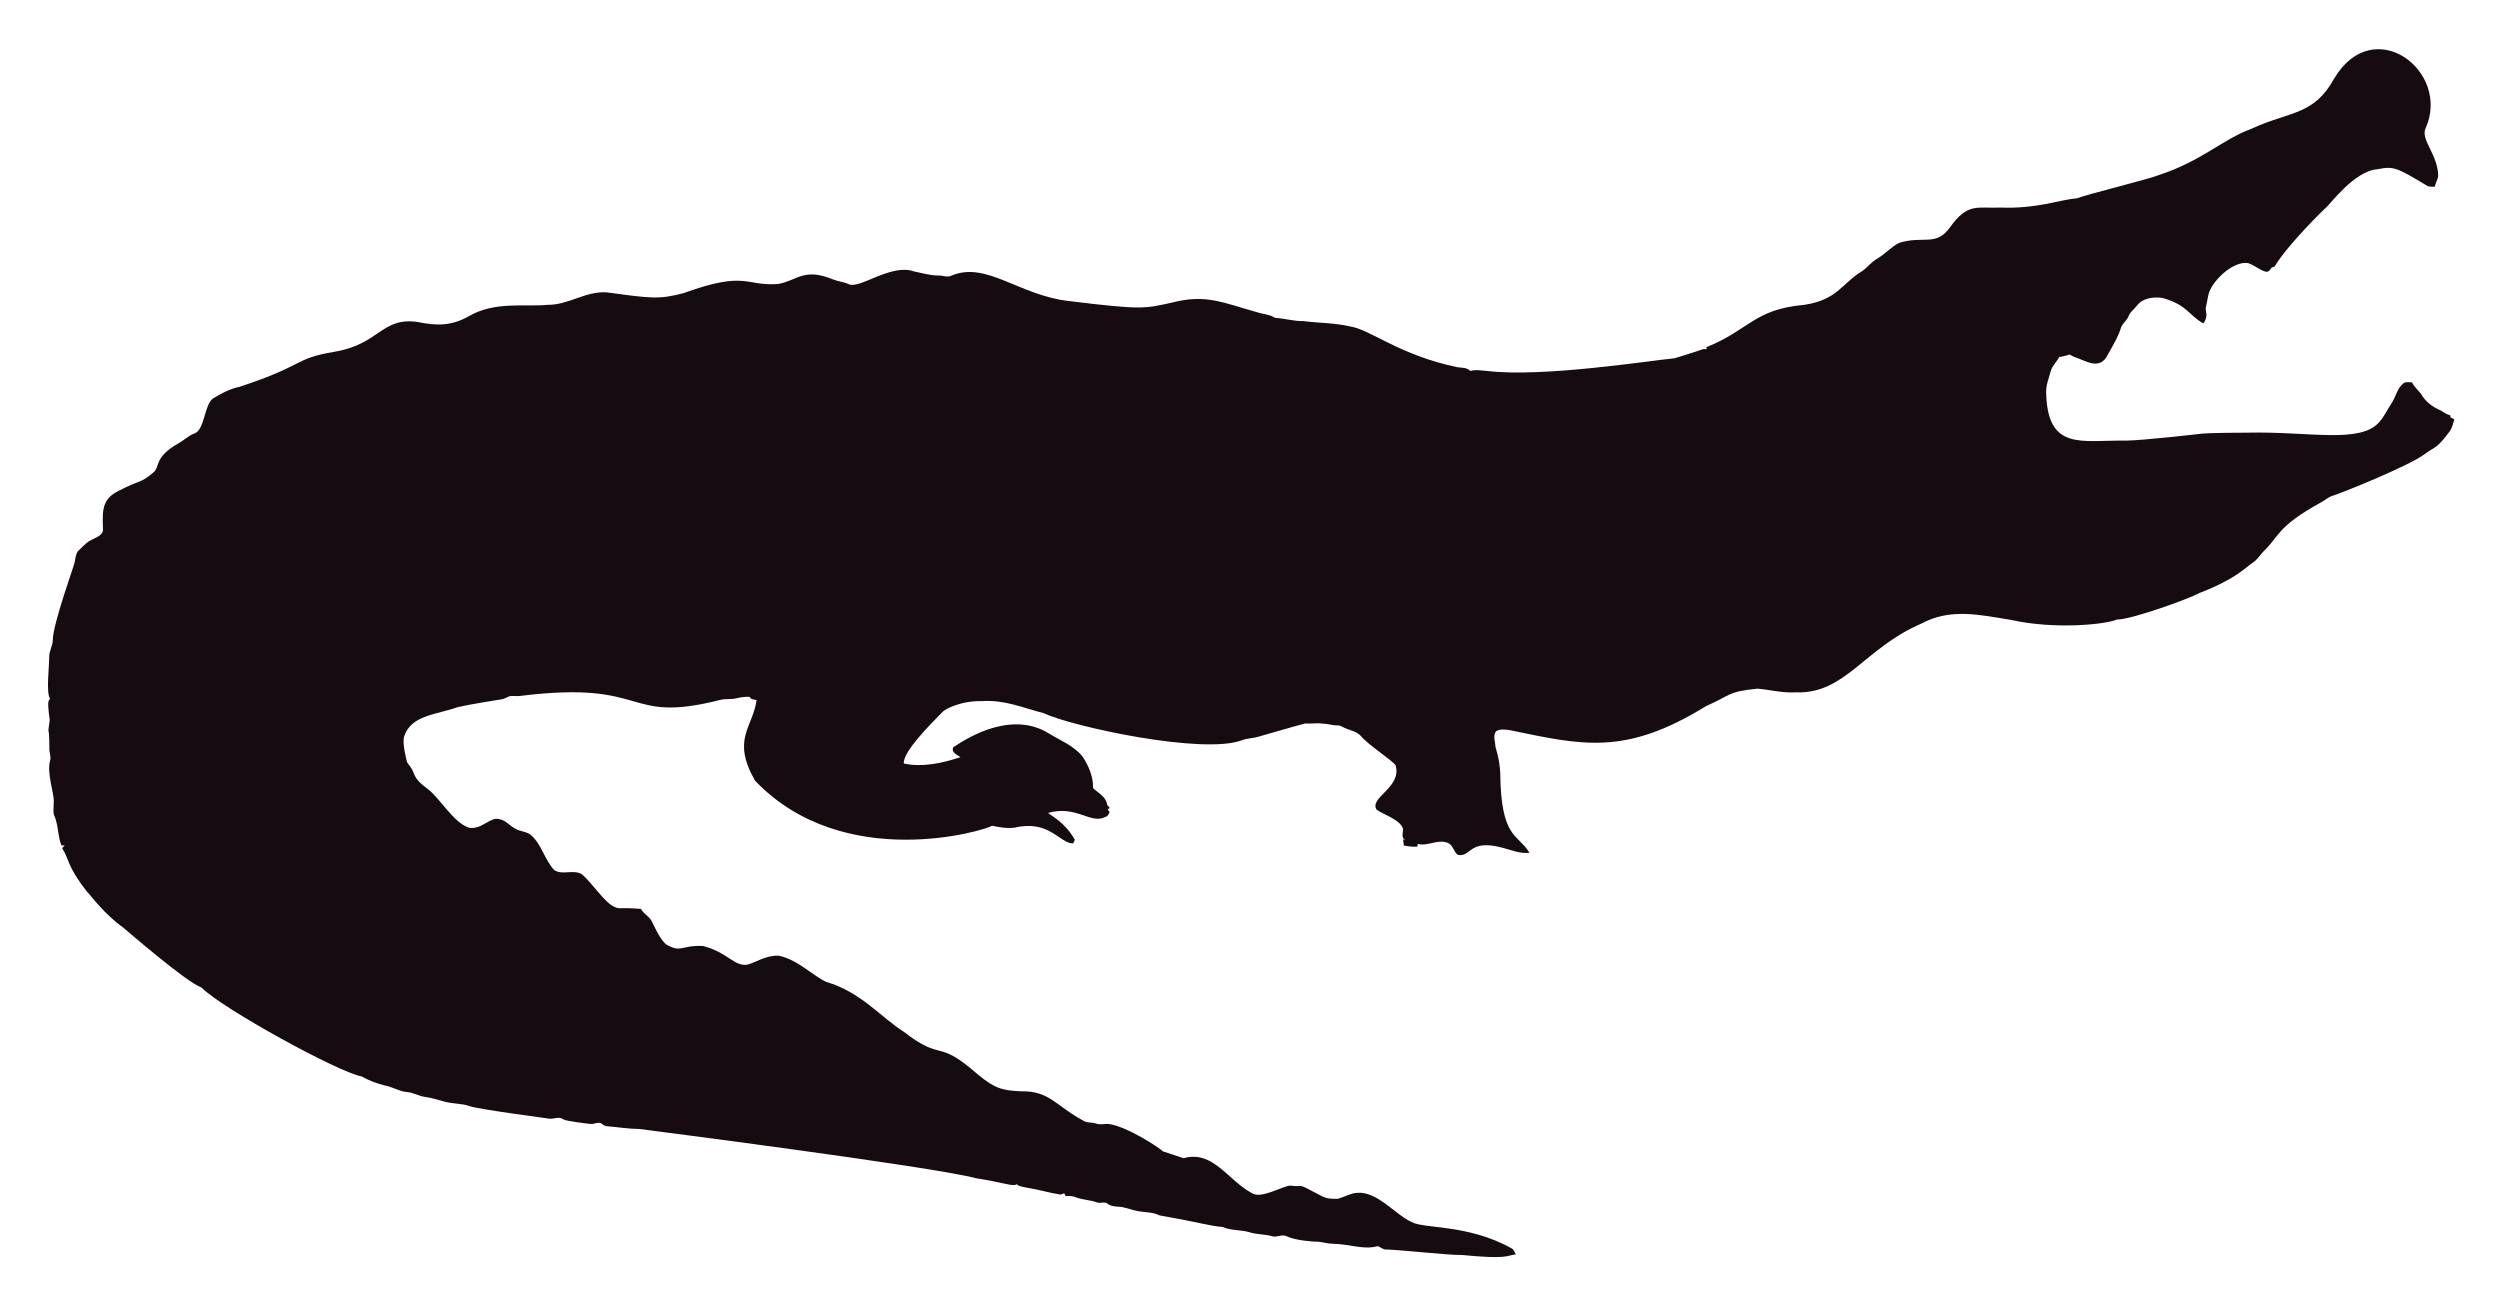
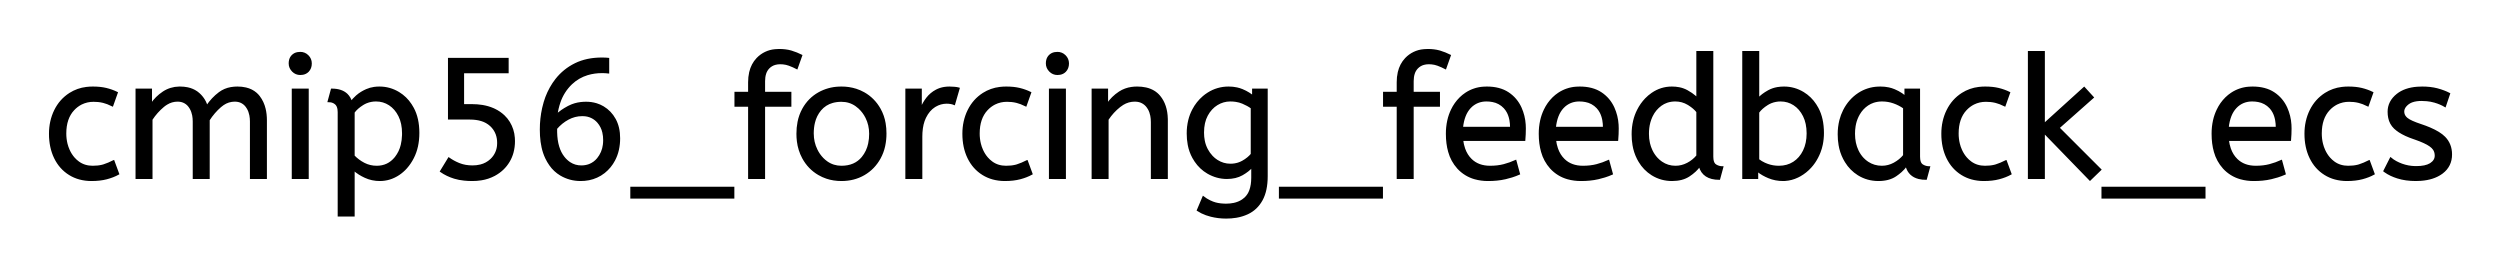
- <svg xmlns="http://www.w3.org/2000/svg" role="img" viewBox="-18.65 -23.65 2659.80 1387.30">
-   <path fill="#160B10" d="M2562.057 112.664c-5.93 12.226 13.089 27.649 13.408 51.328-.967 3.791-2.837 7.289-3.816 11.093-2.417-.267-4.923.089-7.226-.636-33.512-20.05-36.245-21.483-53.631-18.038-24.88 1.775-51.012 38.147-54.547 40.579-1 .685-40.963 39.485-54.967 62.993-1.056.331-2.086.661-3.078 1.005-1.45 2.188-3.295 5.317-6.386 4.363-6.755-1.794-12.047-7.022-18.687-9.083-14.172-2.325-33.569 14.577-40.185 28.126-2.76 5.432-2.862 11.614-4.401 17.415-2.078 5.918 3.558 9.203-2.964 18.611-15.758-8.651-16.89-19.671-43.645-27.108-9.541-1.323-21.002.025-27.146 8.345-2.9 3.956-7.454 6.64-8.994 11.487-1.705 4.223-5.788 6.857-7.569 10.978-3.219 10.775-9.274 20.417-14.705 30.186-7.484 15.043-21.458 7.113-29.639 3.893-3.549-1.501-7.378-2.404-10.482-4.745-3.613 1.31-7.378 2.124-11.131 2.799-2.9 5.19-7.62 9.362-9.184 15.252-1.972 7.442-5.139 14.807-4.771 22.656 1.426 62.435 37.744 50.23 84.657 50.985 18.427-.238 76.659-6.917 77.661-7.06 10.315-1.512 51.103-1.387 52.104-1.425 64.718-1.507 119.253 12.017 139.725-10.991 5.622-6.144 8.955-13.878 13.598-20.735 4.617-7.073 5.915-16.893 13.662-21.562 2.519-.687 5.19-.305 7.81-.242 2.481 5.406 7.582 8.854 10.609 13.891 4.503 7.467 12.047 12.632 19.921 16.041 3.269 1.794 6.144 4.389 9.999 4.936.166.852.369 1.705.598 2.57 1.259.611 2.519 1.208 3.854 1.819-1.196 4.325-2.073 8.854-4.681 12.606-14.981 20.134-15.737 16.079-26.561 24.297-16.513 12.73-90.704 42.38-97.937 44.421-4.63 1.259-8.078 4.719-12.199 6.907-47.689 26.034-44.914 36.755-61.276 51.99-3.969 4.096-6.856 9.273-11.754 12.403-6.886 4.248-16.845 16.908-56.76 32.26-10.994 6.222-73.381 28.559-87.544 28.177-12.182 5.289-66.295 10.873-113.113.394-34.047-5.52-64.247-12.539-95.05 3.905-61.045 26.219-81.054 75.205-133.67 73.195-13.739.903-27.159-2.684-40.745-3.943-32.756 3.396-26.951 6.432-54.687 18.547-86.536 53.421-132.198 41.426-208.888 25.607-4.859-.636-10.304-1.616-14.68 1.259-3.511 4.999-.687 11.232-.509 16.804 2.76 8.879 4.605 18.076 5.037 27.388.678 70.703 18.876 64.615 31.064 85.038-10.38 1.31-20.137-3.346-30.008-5.724-35.054-8.942-31.959 10.974-46.367 7.887-4.376-3.651-5.076-10.864-10.94-12.886-10.482-3.893-20.875 4.033-31.37 1.285-.165.725-.483 2.163-.649 2.875-4.834.432-9.592-.331-14.311-1.196-.153-2.201-.407-4.401-.751-6.551.7.127 2.112.382 2.824.509-5.368-1.387-2.926-7.48-2.862-11.411-2.581-10.171-21.93-15.743-28.266-20.735-7.896-13.101 27.192-23.356 20.29-47.143-4.808-6.385-29.888-22.164-37.17-31.395-4.783-5.063-12.047-5.813-18.013-8.815-1.972-.827-3.791-2.315-6.017-2.239-5.597.191-10.965-1.781-16.537-1.908-6.208-.878-12.441.318-18.661-.076-6.376 1.51-49.471 13.993-49.471 13.993-5.775 1.781-11.97 1.603-17.631 3.791-41.153 15.671-180.401-14.399-211.051-28.838-22.477-5.819-41.27-14.396-65.945-12.772-23.033-.496-39.521 9.215-41.101 11.08-14.156 14.382-42.805 43.009-41.597 55.297 9.881 2.049 27.067 4.244 60.297-6.755-3.6-2.633-10.164-4.859-7.683-10.52 30.91-20.96 69.478-34.528 101.385-14.896 12.454 7.683 26.879 13.128 36.241 24.907 6.449 9.897 11.461 21.384 11.08 33.43 5.483 5.19 14.184 9.464 14.96 17.771.954 1.132 1.883 2.239 2.9 3.371-.56.344-1.679 1.03-2.251 1.361.674 1.081 1.336 2.15 2.022 3.244-1.157 2.112-2.252 4.643-4.923 5.037-15.167 7.923-30.412-12.885-60.589-4.414 4.515 3.914 17.957 10.035 28.495 28.596-.623 1.285-1.221 2.582-1.781 3.893-14.581-.066-25.26-25.439-62.103-16.83-8.065 1.081-16.27-.28-24.119-2.048-5.689 4.616-157.704 51.097-252.241-47.919-25.462-44.516-2.105-56.742 1.616-85.776-2.646-.598-6.259-.445-7.429-3.447-4.834-.216-9.63.547-14.311 1.666-5.343 1.336-10.927.254-16.283 1.527-104.921 26.598-73.475-21.586-213.976-4.058-3.638.483-7.327-.471-10.927.267-2.722 1.043-5.203 2.786-8.129 3.244-1.005.139-35.568 5.632-46.749 8.332-23.248 8.245-49.669 8.494-57.027 31.013-2.544 7.127 2.495 25.23 2.659 26.23.509 2.748 2.964 4.529 4.274 6.907 5.125 7.002 1.576 10.814 17.186 22.287 13.483 9.569 27.903 36.42 44.764 41.877 13.652 2.389 22.508-11.842 32.107-9.146 7.022 1.107 11.334 7.276 17.415 10.317 5.356 3.193 12.365 2.633 17.033 7.162 11.029 10.189 14.018 26.078 24.284 36.878 8.765 5.47 19.972-.979 28.965 4.071 11.309 9.233 25.045 31.634 35.809 35.287 4.836 2.294 4.589-.02 27.477 1.832 2.226 4.796 7.327 7.085 10.253 11.347 2.611 3.387 8.633 20.294 16.715 26.574 16.075 9.185 15.426.491 38.875 1.488 26.056 6.667 32.977 21.713 46.774 19.997 8.688-1.942 19.833-10.206 33.646-9.68 20.419 4.043 37.013 21.857 50.896 27.986 36.199 10.4 58.502 37.92 82.062 52.817 43.011 33.213 34.403 6.396 79.034 45.566 18.208 15.125 26.246 17.04 45.986 17.936 30.318-.751 37.93 16.193 65.525 30.81 4.134 3.155 9.541 1.844 14.196 3.498 4.147 1.463 8.51.394 12.772.369 18.974 1.87 55.059 25.539 58.465 29.232 7.353 2.353 14.667 4.91 22.02 7.276 31.527-8.837 46.862 23.524 72.916 37.323 9.817 6.052 31.604-7.299 40.338-8.179 17.829 2.357 3.781-4.531 33.392 11.016 5.241 3.066 11.589 3.218 17.504 3.028 6.869-1.921 13.204-5.852 20.48-6.348 21.245-1.942 41.314 23.767 57.816 30.975 12.756 7.578 60.29 2.089 106.638 28.189 2.366 1.298 3.155 4.007 4.3 6.284-10.435 1.423-8.676 5.392-56.964.7-16.115.199-61.486-5.252-82.52-5.953-2.824-.572-4.91-3.04-7.772-3.397-15.269 4.072-27.792-2.198-48.492-2.671-5.546-.102-10.825-2.201-16.359-2.162-2.762-.015-21.848-1.008-32.323-6.004-4.758-1.972-9.668 1.654-14.476.293-7.747-2.315-16.003-1.781-23.737-4.121-9.541-3.104-20.277-1.692-29.41-5.865-12.12-.691-23.98-4.714-66.899-12.25-6.984-3.625-14.985-3.091-22.516-4.49-7.416-1.145-14.324-4.643-21.892-4.821-3.727-.204-7.632-.649-10.698-2.939-3.206-2.951-7.645-.127-11.334-1.539-7.531-2.798-15.774-2.646-23.203-5.712-3.282-1.298-6.844-1.17-10.278-1.081-.394-.763-1.183-2.264-1.577-3.015-1.285.636-2.608 1.119-3.982 1.45-12.263-1.87-24.131-5.674-36.394-7.467-3.46-.903-7.404-1.005-10.113-3.6-3.831 2.97-12.398-1.54-43.747-6.411-46.335-12.483-357.594-52.295-357.594-52.295-11.716-.14-23.317-2.023-34.982-3.015-2.442-.127-4.211-1.844-6.068-3.18-3.753-1.387-7.467 1.336-11.271.789-2.02-.195-26.027-2.946-28.838-4.923-4.592-3.587-10.278.216-15.367-.738-2.203-.387-74.203-9.818-84.135-13.242-8.243-2.989-17.224-2.379-25.658-4.529-7.162-1.895-14.209-4.274-21.574-5.254-6.92-.878-13.001-4.923-20.035-5.266-8.319-.878-15.443-5.826-23.648-7.073-8.256-2.252-16.448-5.037-23.775-9.49-23.552-3.584-149.518-72.739-170.649-94.63-16.013-5.37-81.914-62.745-82.914-63.439-21.039-15.096-34.147-33.758-38.964-38.595-21.778-27.726-18.854-34.892-26.396-46.215.916-1.018 1.832-2.01 2.748-3.015-1.145.038-2.29.076-3.435.14-3.651-8.676-3.18-18.28-6.042-27.172-2.062-7.913-2.975-1.701-2.175-19.526.634-7.664-7.675-30.697-3.931-43.518 1.348-4.16-.814-8.281-.751-12.454.068-28.882-2.418-11.02.394-30.657-3.041-22.85-1.09-20.042.305-22.719-4.294-7.378-.844-32.606-.89-44.586-.025-6.246 3.714-11.741 3.867-17.962 0-16.859 22.775-79.378 23.076-82.113 1.056-4.198 1.043-9.032 3.778-12.568 4.338-3.74 7.874-8.485 13.052-11.169 4.745-2.913 11.411-4.172 13.471-10.088.043-16.362-3.503-32.575 15.532-42.157 25.219-13.344 23.115-7.424 38.34-20.379 6.931-5.754.059-15.764 26.434-30.772 5.915-3.129 10.622-8.281 17.046-10.507 11.015-3.661 10.497-31.892 20.099-37.437 8.612-5.33 17.796-10.113 27.795-12.148 71.433-23.584 56.818-29.805 100.939-37.31 48.019-7.907 49.805-36.895 88.244-31.777 19.858 4.163 35.994 4.605 54.61-5.953 27.665-16.35 60.97-9.859 83.919-12.212 22.172.42 41.279-15.29 63.693-13.191 46.138 6.272 54.878 7.691 80.993.738 67.442-24.31 65.094-7.128 100.634-9.706 20.946-3.875 27.233-17.596 58.388-4.91 5.368 2.188 11.283 2.595 16.575 5.025 11.553 5.818 45.215-22.204 69.43-13.535 8.676 1.717 17.262 4.401 26.205 4.401 4.49-.216 9.083 2.252 13.446.293 37.015-16.156 72.304 20.872 125.096 26.815 80.305 9.923 81.3 7.845 110.289 1.603 36.266-9.336 54.189.413 92.111 10.902 5.775 1.717 12.11 1.984 17.237 5.47 10.075.458 19.844 3.638 29.983 3.396 16.588 2.163 33.506 1.819 49.853 5.686 21.982 3.418 52.115 30.498 114.347 43.441 4.681.572 9.999.28 13.586 3.956 5.864-1.844 12.047-.267 18.038-.025 59.148 7.176 174.934-11.359 199.106-13.471 9.82-3.218 19.819-5.966 29.576-9.452 1.488-.674 3.155-.356 4.758-.229-.115-.522-.356-1.577-.483-2.099 45.944-18.548 50.589-40.213 103.827-45.057 35.891-5.17 40.645-23.282 61.836-35.809 5.712-3.969 9.897-9.808 16.028-13.281 8.408-4.872 14.82-12.555 23.559-16.931 25.605-7.944 38.867 4.305 53.847-16.257 19.089-26.933 29.276-20.168 53.605-21.256 38.819 1.522 63.061-8.345 81.948-9.935 11.484-4.495 77.877-20.69 87.061-24.742 45.297-14.857 67.746-37.884 97.505-48.848 42.187-19.404 67.008-14.225 88.74-53.694 41.891-70.568 124.443-7.946 97.366 52.7z" />
+ <svg xmlns="http://www.w3.org/2000/svg" role="img" viewBox="-29.16 -29.16 1464.32 155.32">
+   <g id="svgGroup" fill="#000" fill-rule="evenodd" stroke="#000" stroke-linecap="round" stroke-width=".25mm">
+     <path d="M 59.701 75.2 L 50.701 75.2 L 50.701 23.2 L 59.401 23.2 L 59.401 31.9 Q 62.201 27.7 66.501 24.85 A 17.205 17.205 0 0 1 75.703 22.009 A 20.858 20.858 0 0 1 76.301 22 A 20.994 20.994 0 0 1 80.718 22.44 Q 83.704 23.082 85.986 24.663 A 13.128 13.128 0 0 1 86.451 25 A 15.751 15.751 0 0 1 91.898 32.69 A 19.154 19.154 0 0 1 92.001 33 Q 95.101 28.4 99.351 25.2 A 15.669 15.669 0 0 1 106.141 22.317 A 21.446 21.446 0 0 1 109.901 22 A 21.437 21.437 0 0 1 114.788 22.523 Q 118.374 23.362 120.863 25.551 A 12.994 12.994 0 0 1 122.551 27.35 A 18.992 18.992 0 0 1 125.962 34.622 Q 126.701 37.672 126.701 41.3 L 126.701 75.2 L 117.701 75.2 L 117.701 42 A 19.042 19.042 0 0 0 117.364 38.311 Q 116.928 36.105 115.929 34.361 A 10.982 10.982 0 0 0 115.201 33.25 A 7.974 7.974 0 0 0 109.387 29.954 A 10.678 10.678 0 0 0 108.301 29.9 A 11.926 11.926 0 0 0 101.542 32.027 A 15.996 15.996 0 0 0 99.951 33.25 Q 96.101 36.6 93.201 41.1 L 93.201 75.2 L 84.201 75.2 L 84.201 42 A 19.042 19.042 0 0 0 83.864 38.311 Q 83.428 36.105 82.429 34.361 A 10.982 10.982 0 0 0 81.701 33.25 A 7.974 7.974 0 0 0 75.887 29.954 A 10.678 10.678 0 0 0 74.801 29.9 A 12.02 12.02 0 0 0 68.482 31.728 A 16.244 16.244 0 0 0 66.501 33.15 Q 62.601 36.4 59.701 40.8 L 59.701 75.2 Z M 1201.201 70.2 L 1195.001 76.2 L 1168.101 48.5 L 1168.101 75.2 L 1159.101 75.2 L 1159.101 1.2 L 1168.101 1.2 L 1168.101 43.5 L 1191.601 22.2 L 1196.801 27.9 L 1176.701 45.7 L 1201.201 70.2 Z M 229.001 71.2 L 233.701 63.5 A 28.895 28.895 0 0 0 239.478 66.679 A 32.164 32.164 0 0 0 239.901 66.85 Q 243.301 68.2 247.601 68.2 A 18.948 18.948 0 0 0 252.349 67.636 A 13.678 13.678 0 0 0 258.401 64.35 A 12.805 12.805 0 0 0 262.492 55.061 A 17.128 17.128 0 0 0 262.501 54.5 A 14.735 14.735 0 0 0 261.658 49.424 A 12.876 12.876 0 0 0 258.251 44.35 A 13.782 13.782 0 0 0 252.801 41.297 Q 249.865 40.4 246.101 40.4 L 233.701 40.4 L 233.701 5.2 L 268.301 5.2 L 268.301 13.3 L 242.201 13.3 L 242.201 32.3 L 247.201 32.3 A 37.701 37.701 0 0 1 253.381 32.781 Q 256.847 33.357 259.737 34.624 A 22.674 22.674 0 0 1 260.551 35 A 21.393 21.393 0 0 1 265.972 38.702 A 18.764 18.764 0 0 1 269.051 42.5 A 20.024 20.024 0 0 1 271.921 51.503 A 24.706 24.706 0 0 1 272.001 53.5 A 25.044 25.044 0 0 1 271.14 60.181 A 21.101 21.101 0 0 1 268.951 65.35 Q 265.901 70.5 260.401 73.45 A 24.425 24.425 0 0 1 252.783 75.985 A 32.353 32.353 0 0 1 247.501 76.4 A 46.433 46.433 0 0 1 242.825 76.177 Q 239.613 75.852 237.001 75.05 Q 232.601 73.7 229.001 71.2 Z M 672.301 94 L 675.601 86.2 A 20.562 20.562 0 0 0 679.417 88.573 A 24.737 24.737 0 0 0 681.201 89.35 Q 683.96 90.428 687.76 90.576 A 31.788 31.788 0 0 0 689.001 90.6 A 21.701 21.701 0 0 0 693.521 90.157 Q 696.422 89.539 698.622 88.059 A 12.576 12.576 0 0 0 700.151 86.85 A 11.352 11.352 0 0 0 703.058 82.357 Q 704.201 79.256 704.201 74.9 L 704.201 68.5 Q 702.201 70.9 698.451 73.05 Q 694.701 75.2 689.501 75.2 Q 683.601 75.2 678.301 72.15 A 22.236 22.236 0 0 1 671.008 65.312 A 27.437 27.437 0 0 1 669.701 63.2 A 25.181 25.181 0 0 1 666.988 55.576 A 35.033 35.033 0 0 1 666.401 49 A 32.06 32.06 0 0 1 667.318 41.192 A 26.682 26.682 0 0 1 669.651 35.1 A 25.706 25.706 0 0 1 675.714 27.478 A 24.448 24.448 0 0 1 678.401 25.5 Q 683.901 22 690.501 22 A 22.366 22.366 0 0 1 695.321 22.501 A 18.715 18.715 0 0 1 698.501 23.5 A 25.705 25.705 0 0 1 702.329 25.468 A 20.998 20.998 0 0 1 704.701 27.2 L 704.701 23.2 L 712.901 23.2 L 712.901 74 Q 712.901 82.6 709.901 88 Q 706.901 93.4 701.551 95.9 A 25.811 25.811 0 0 1 694.947 97.922 A 35.243 35.243 0 0 1 689.001 98.4 Q 684.401 98.4 680.051 97.3 A 27.232 27.232 0 0 1 674.75 95.383 A 23.518 23.518 0 0 1 672.301 94 Z M 619.701 75.2 L 610.701 75.2 L 610.701 23.2 L 619.401 23.2 L 619.401 31.9 Q 622.201 27.7 626.551 24.85 A 17.316 17.316 0 0 1 633.656 22.226 A 22.629 22.629 0 0 1 636.901 22 A 23.225 23.225 0 0 1 641.966 22.518 Q 647.06 23.656 650.051 27.3 Q 654.175 32.326 654.389 40.409 A 33.764 33.764 0 0 1 654.401 41.3 L 654.401 75.2 L 645.401 75.2 L 645.401 42.3 A 19.265 19.265 0 0 0 645.058 38.559 Q 644.62 36.345 643.62 34.597 A 10.966 10.966 0 0 0 642.751 33.3 A 8.579 8.579 0 0 0 636.474 29.947 A 12.061 12.061 0 0 0 635.401 29.9 A 13.122 13.122 0 0 0 628.551 31.864 A 17.353 17.353 0 0 0 626.701 33.15 Q 622.601 36.4 619.701 40.8 L 619.701 75.2 Z M 327.201 5.2 L 327.201 13.4 Q 326.401 13.3 325.401 13.25 A 40.076 40.076 0 0 0 324.073 13.205 A 34.119 34.119 0 0 0 323.501 13.2 A 29.284 29.284 0 0 0 314.989 14.384 A 23.482 23.482 0 0 0 305.551 19.85 A 26.884 26.884 0 0 0 298.645 30.71 A 37.941 37.941 0 0 0 296.901 38.1 Q 299.523 35.572 303.548 33.438 A 42.254 42.254 0 0 1 304.101 33.15 A 20.497 20.497 0 0 1 311.046 31.078 A 25.578 25.578 0 0 1 314.101 30.9 A 20.631 20.631 0 0 1 320.175 31.769 A 18.128 18.128 0 0 1 324.101 33.5 Q 328.501 36.1 331.051 40.75 Q 333.601 45.4 333.601 51.8 A 30.622 30.622 0 0 1 332.866 58.65 A 24.26 24.26 0 0 1 330.651 64.65 A 22.279 22.279 0 0 1 324.729 71.827 A 21.642 21.642 0 0 1 322.601 73.3 A 21.377 21.377 0 0 1 313.323 76.291 A 26.436 26.436 0 0 1 310.901 76.4 Q 304.601 76.4 299.251 73.25 A 20.258 20.258 0 0 1 293.032 67.46 A 27.251 27.251 0 0 1 290.701 63.5 A 29.191 29.191 0 0 1 288.513 57.055 Q 287.817 53.911 287.6 50.243 A 58.177 58.177 0 0 1 287.501 46.8 A 57.323 57.323 0 0 1 288.874 34.099 A 51.807 51.807 0 0 1 289.751 30.75 A 40.567 40.567 0 0 1 294.861 19.733 A 37.643 37.643 0 0 1 296.551 17.4 Q 301.101 11.6 307.801 8.3 Q 314.501 5 323.401 5 Q 324.301 5 325.351 5.05 A 30.488 30.488 0 0 1 326.222 5.103 Q 326.618 5.134 326.971 5.173 A 17.166 17.166 0 0 1 327.201 5.2 Z M 1367.301 71 L 1371.101 63.5 A 18.557 18.557 0 0 0 1374.244 65.626 Q 1375.799 66.47 1377.651 67.15 A 24.073 24.073 0 0 0 1385.262 68.587 A 27.464 27.464 0 0 0 1386.101 68.6 Q 1391.493 68.6 1394.336 66.885 A 7.738 7.738 0 0 0 1394.551 66.75 Q 1397.401 64.9 1397.401 62 A 7.123 7.123 0 0 0 1397.087 59.853 A 6.212 6.212 0 0 0 1396.351 58.3 A 6.384 6.384 0 0 0 1395.422 57.206 Q 1394.408 56.234 1392.734 55.281 A 22.3 22.3 0 0 0 1392.501 55.15 A 28.462 28.462 0 0 0 1390.506 54.157 Q 1388.391 53.195 1385.402 52.146 A 103.602 103.602 0 0 0 1384.401 51.8 A 46.616 46.616 0 0 1 1380.003 50.057 Q 1377.889 49.083 1376.213 47.995 A 19.335 19.335 0 0 1 1373.451 45.85 A 11.324 11.324 0 0 1 1370.157 39.854 A 16.794 16.794 0 0 1 1369.801 36.3 Q 1369.801 30.3 1375.051 26.15 Q 1379.455 22.669 1386.709 22.108 A 37.527 37.527 0 0 1 1389.601 22 A 40.794 40.794 0 0 1 1394.046 22.231 Q 1396.354 22.484 1398.371 23.016 A 25.234 25.234 0 0 1 1398.501 23.05 Q 1402.401 24.1 1405.501 25.7 L 1403.001 33.1 Q 1400.301 31.5 1396.851 30.5 A 25.024 25.024 0 0 0 1392.367 29.653 A 31.837 31.837 0 0 0 1389.201 29.5 A 20.632 20.632 0 0 0 1386.264 29.695 Q 1383.178 30.14 1381.301 31.6 A 9.322 9.322 0 0 0 1379.943 32.874 Q 1379.24 33.692 1378.905 34.565 A 4.529 4.529 0 0 0 1378.601 36.2 A 4.921 4.921 0 0 0 1380.096 39.752 A 7.082 7.082 0 0 0 1380.701 40.3 Q 1382.766 41.972 1388.699 43.934 A 84.459 84.459 0 0 0 1388.901 44 A 67.753 67.753 0 0 1 1393.963 45.898 Q 1399.89 48.417 1402.701 51.3 Q 1406.601 55.3 1406.601 61.3 Q 1406.601 68.048 1401.35 72.055 A 16.618 16.618 0 0 1 1400.951 72.35 Q 1396.211 75.748 1388.762 76.295 A 40.423 40.423 0 0 1 1385.801 76.4 Q 1379.901 76.4 1375.151 74.9 A 30.883 30.883 0 0 1 1371.31 73.415 Q 1369.33 72.484 1367.748 71.336 A 18.229 18.229 0 0 1 1367.301 71 Z M 418.501 75.2 L 409.501 75.2 L 409.501 32.9 L 401.501 32.9 L 401.501 25.1 L 409.501 25.1 L 409.501 19 A 25.495 25.495 0 0 1 410.127 13.182 Q 411.234 8.452 414.303 5.203 A 16.387 16.387 0 0 1 414.401 5.1 A 16.367 16.367 0 0 1 424.805 0.125 A 22.463 22.463 0 0 1 427.201 0 A 29.982 29.982 0 0 1 430.711 0.195 Q 432.456 0.401 433.972 0.825 A 17.884 17.884 0 0 1 434.401 0.95 Q 437.501 1.9 440.301 3.3 L 437.601 10.9 Q 435.501 9.8 433.101 8.9 A 14.172 14.172 0 0 0 429.478 8.079 A 17.356 17.356 0 0 0 427.801 8 A 10.802 10.802 0 0 0 424.771 8.405 A 8.291 8.291 0 0 0 421.051 10.65 A 8.462 8.462 0 0 0 419.104 14.019 Q 418.501 15.92 418.501 18.4 L 418.501 25.1 L 433.901 25.1 L 433.901 32.9 L 418.501 32.9 L 418.501 75.2 Z M 798.401 75.2 L 789.401 75.2 L 789.401 32.9 L 781.401 32.9 L 781.401 25.1 L 789.401 25.1 L 789.401 19 A 25.495 25.495 0 0 1 790.027 13.182 Q 791.134 8.452 794.203 5.203 A 16.387 16.387 0 0 1 794.301 5.1 A 16.367 16.367 0 0 1 804.705 0.125 A 22.463 22.463 0 0 1 807.101 0 A 29.982 29.982 0 0 1 810.611 0.195 Q 812.356 0.401 813.872 0.825 A 17.884 17.884 0 0 1 814.301 0.95 Q 817.401 1.9 820.201 3.3 L 817.501 10.9 Q 815.401 9.8 813.001 8.9 A 14.172 14.172 0 0 0 809.378 8.079 A 17.356 17.356 0 0 0 807.701 8 A 10.802 10.802 0 0 0 804.671 8.405 A 8.291 8.291 0 0 0 800.951 10.65 A 8.462 8.462 0 0 0 799.004 14.019 Q 798.401 15.92 798.401 18.4 L 798.401 25.1 L 813.801 25.1 L 813.801 32.9 L 798.401 32.9 L 798.401 75.2 Z M 964.901 28.4 L 964.901 1.2 L 973.901 1.2 L 973.901 62.6 A 12.15 12.15 0 0 0 974.002 64.236 Q 974.334 66.67 975.751 67.55 Q 977.601 68.7 979.801 68.7 L 977.901 75.7 Q 968.401 75.7 966.301 68.1 Q 964.101 71.2 960.151 73.8 Q 956.201 76.4 950.201 76.4 Q 943.801 76.4 938.501 73.1 A 22.692 22.692 0 0 1 930.963 65.309 A 27.622 27.622 0 0 1 930.101 63.75 A 27.533 27.533 0 0 1 927.512 55.808 A 37.221 37.221 0 0 1 927.001 49.5 A 33.94 33.94 0 0 1 927.89 41.586 A 27.963 27.963 0 0 1 930.151 35.4 A 27.291 27.291 0 0 1 934.77 28.809 A 24.186 24.186 0 0 1 938.551 25.6 Q 943.801 22 950.101 22 A 21.642 21.642 0 0 1 954.373 22.402 A 15.942 15.942 0 0 1 959.051 24.1 A 34.343 34.343 0 0 1 961.631 25.689 Q 962.854 26.524 963.826 27.374 A 16.59 16.59 0 0 1 964.901 28.4 Z M 178.101 97.2 L 169.101 97.2 L 169.101 36.5 A 11.015 11.015 0 0 0 168.974 34.764 Q 168.643 32.698 167.451 31.65 A 5.718 5.718 0 0 0 164.661 30.328 A 7.991 7.991 0 0 0 163.201 30.2 L 165.101 23.2 Q 170.962 23.2 174.023 26.164 A 10.15 10.15 0 0 1 176.601 30.5 Q 177.556 29.067 179.652 27.178 A 38.58 38.58 0 0 1 179.851 27 A 18.902 18.902 0 0 1 182.552 25.016 A 25.569 25.569 0 0 1 185.451 23.5 A 16.955 16.955 0 0 1 190.009 22.211 A 21.886 21.886 0 0 1 193.101 22 Q 199.101 22 204.351 25.15 A 22.329 22.329 0 0 1 211.529 32.117 A 27.464 27.464 0 0 1 212.801 34.25 Q 216.001 40.2 216.001 48.7 Q 216.001 57 212.801 63.25 A 27.846 27.846 0 0 1 208.867 69.082 A 23.029 23.029 0 0 1 204.451 72.95 Q 199.301 76.4 193.301 76.4 Q 188.701 76.4 184.701 74.55 A 30.352 30.352 0 0 1 181.284 72.711 Q 179.492 71.585 178.101 70.3 L 178.101 97.2 Z M 1000.201 70.9 L 1000.201 75.2 L 991.801 75.2 L 991.801 1.2 L 1000.801 1.2 L 1000.801 28.6 Q 1002.801 26.3 1006.651 24.15 A 16.584 16.584 0 0 1 1011.881 22.328 A 22.424 22.424 0 0 1 1015.801 22 Q 1021.801 22 1027.051 25.15 A 22.329 22.329 0 0 1 1034.229 32.117 A 27.464 27.464 0 0 1 1035.501 34.25 Q 1038.701 40.2 1038.701 48.7 A 33.315 33.315 0 0 1 1038.014 55.588 A 27.75 27.75 0 0 1 1036.701 60 A 29.367 29.367 0 0 1 1033.539 66.005 A 25.482 25.482 0 0 1 1031.351 68.75 A 24.894 24.894 0 0 1 1025.219 73.664 A 23.302 23.302 0 0 1 1023.801 74.4 A 20.006 20.006 0 0 1 1016.434 76.361 A 19.209 19.209 0 0 1 1015.201 76.4 Q 1010.701 76.4 1006.751 74.75 A 30.274 30.274 0 0 1 1003.448 73.142 Q 1001.623 72.103 1000.201 70.9 Z M 863.801 52.9 L 827.401 52.9 A 24.088 24.088 0 0 0 828.54 57.925 Q 829.876 61.738 832.501 64.3 Q 836.701 68.4 843.601 68.4 Q 848.101 68.4 851.701 67.45 Q 855.301 66.5 858.601 65 L 860.701 72.7 A 40.77 40.77 0 0 1 856.366 74.326 A 51.863 51.863 0 0 1 852.601 75.35 A 38.914 38.914 0 0 1 847.509 76.169 A 52.025 52.025 0 0 1 842.501 76.4 A 28.318 28.318 0 0 1 834.755 75.395 A 21.108 21.108 0 0 1 824.751 69.25 A 23.521 23.521 0 0 1 819.545 59.71 Q 818.201 55.045 818.201 49.2 A 35.359 35.359 0 0 1 819.033 41.378 A 28.84 28.84 0 0 1 821.151 35.25 A 24.642 24.642 0 0 1 826.167 28.168 A 22.887 22.887 0 0 1 829.401 25.55 A 21.048 21.048 0 0 1 839.66 22.078 A 26.205 26.205 0 0 1 841.701 22 Q 849.201 22 854.151 25.25 Q 859.101 28.5 861.601 34 A 28.185 28.185 0 0 1 864.027 43.864 A 33.434 33.434 0 0 1 864.101 46.1 A 75.204 75.204 0 0 1 863.81 52.797 A 69.426 69.426 0 0 1 863.801 52.9 Z M 918.201 52.9 L 881.801 52.9 A 24.088 24.088 0 0 0 882.94 57.925 Q 884.276 61.738 886.901 64.3 Q 891.101 68.4 898.001 68.4 Q 902.501 68.4 906.101 67.45 Q 909.701 66.5 913.001 65 L 915.101 72.7 A 40.77 40.77 0 0 1 910.766 74.326 A 51.863 51.863 0 0 1 907.001 75.35 A 38.914 38.914 0 0 1 901.909 76.169 A 52.025 52.025 0 0 1 896.901 76.4 A 28.318 28.318 0 0 1 889.155 75.395 A 21.108 21.108 0 0 1 879.151 69.25 A 23.521 23.521 0 0 1 873.945 59.71 Q 872.601 55.045 872.601 49.2 A 35.359 35.359 0 0 1 873.433 41.378 A 28.84 28.84 0 0 1 875.551 35.25 A 24.642 24.642 0 0 1 880.567 28.168 A 22.887 22.887 0 0 1 883.801 25.55 A 21.048 21.048 0 0 1 894.06 22.078 A 26.205 26.205 0 0 1 896.101 22 Q 903.601 22 908.551 25.25 Q 913.501 28.5 916.001 34 A 28.185 28.185 0 0 1 918.427 43.864 A 33.434 33.434 0 0 1 918.501 46.1 A 75.204 75.204 0 0 1 918.21 52.797 A 69.426 69.426 0 0 1 918.201 52.9 Z M 1312.301 52.9 L 1275.901 52.9 A 24.088 24.088 0 0 0 1277.04 57.925 Q 1278.376 61.738 1281.001 64.3 Q 1285.201 68.4 1292.101 68.4 Q 1296.601 68.4 1300.201 67.45 Q 1303.801 66.5 1307.101 65 L 1309.201 72.7 A 40.77 40.77 0 0 1 1304.866 74.326 A 51.863 51.863 0 0 1 1301.101 75.35 A 38.914 38.914 0 0 1 1296.009 76.169 A 52.025 52.025 0 0 1 1291.001 76.4 A 28.318 28.318 0 0 1 1283.255 75.395 A 21.108 21.108 0 0 1 1273.251 69.25 A 23.521 23.521 0 0 1 1268.045 59.71 Q 1266.701 55.045 1266.701 49.2 A 35.359 35.359 0 0 1 1267.533 41.378 A 28.84 28.84 0 0 1 1269.651 35.25 A 24.642 24.642 0 0 1 1274.667 28.168 A 22.887 22.887 0 0 1 1277.901 25.55 A 21.048 21.048 0 0 1 1288.16 22.078 A 26.205 26.205 0 0 1 1290.201 22 Q 1297.701 22 1302.651 25.25 Q 1307.601 28.5 1310.101 34 A 28.185 28.185 0 0 1 1312.527 43.864 A 33.434 33.434 0 0 1 1312.601 46.1 A 75.204 75.204 0 0 1 1312.31 52.797 A 69.426 69.426 0 0 1 1312.301 52.9 Z M 39.401 25.1 L 36.701 32.7 A 30.422 30.422 0 0 0 33.796 31.424 A 23.42 23.42 0 0 0 31.351 30.65 A 20.543 20.543 0 0 0 28.308 30.125 A 26.355 26.355 0 0 0 25.701 30 A 15.889 15.889 0 0 0 18.448 31.643 A 16.132 16.132 0 0 0 13.951 35.05 Q 9.201 40.1 9.201 49 A 25.192 25.192 0 0 0 9.906 55.06 A 21.45 21.45 0 0 0 11.201 58.8 A 18.564 18.564 0 0 0 14.111 63.378 A 16.275 16.275 0 0 0 16.751 65.8 Q 20.301 68.4 25.101 68.4 Q 28.266 68.4 30.668 67.81 A 15.08 15.08 0 0 0 31.601 67.55 Q 34.29 66.703 37.376 65.113 A 49.095 49.095 0 0 0 37.401 65.1 L 40.201 72.7 Q 37.101 74.4 33.251 75.4 Q 29.401 76.4 24.501 76.4 A 26.803 26.803 0 0 1 17.462 75.51 A 22.074 22.074 0 0 1 11.551 72.95 Q 6.001 69.5 3.001 63.35 Q 0.001 57.2 0.001 49.2 Q 0.001 41.7 3.051 35.5 Q 6.101 29.3 11.801 25.65 A 23.067 23.067 0 0 1 21.469 22.229 A 29.608 29.608 0 0 1 25.201 22 Q 29.601 22 32.951 22.8 Q 36.301 23.6 39.401 25.1 Z M 574.401 25.1 L 571.701 32.7 A 30.422 30.422 0 0 0 568.796 31.424 A 23.42 23.42 0 0 0 566.351 30.65 A 20.543 20.543 0 0 0 563.308 30.125 A 26.355 26.355 0 0 0 560.701 30 A 15.889 15.889 0 0 0 553.448 31.643 A 16.132 16.132 0 0 0 548.951 35.05 Q 544.201 40.1 544.201 49 A 25.192 25.192 0 0 0 544.906 55.06 A 21.45 21.45 0 0 0 546.201 58.8 A 18.564 18.564 0 0 0 549.111 63.378 A 16.275 16.275 0 0 0 551.751 65.8 Q 555.301 68.4 560.101 68.4 Q 563.266 68.4 565.668 67.81 A 15.08 15.08 0 0 0 566.601 67.55 Q 569.29 66.703 572.376 65.113 A 49.095 49.095 0 0 0 572.401 65.1 L 575.201 72.7 Q 572.101 74.4 568.251 75.4 Q 564.401 76.4 559.501 76.4 A 26.803 26.803 0 0 1 552.462 75.51 A 22.074 22.074 0 0 1 546.551 72.95 Q 541.001 69.5 538.001 63.35 Q 535.001 57.2 535.001 49.2 Q 535.001 41.7 538.051 35.5 Q 541.101 29.3 546.801 25.65 A 23.067 23.067 0 0 1 556.469 22.229 A 29.608 29.608 0 0 1 560.201 22 Q 564.601 22 567.951 22.8 Q 571.301 23.6 574.401 25.1 Z M 1147.801 25.1 L 1145.101 32.7 A 30.422 30.422 0 0 0 1142.196 31.424 A 23.42 23.42 0 0 0 1139.751 30.65 A 20.543 20.543 0 0 0 1136.708 30.125 A 26.355 26.355 0 0 0 1134.101 30 A 15.889 15.889 0 0 0 1126.848 31.643 A 16.132 16.132 0 0 0 1122.351 35.05 Q 1117.601 40.1 1117.601 49 A 25.192 25.192 0 0 0 1118.306 55.06 A 21.45 21.45 0 0 0 1119.601 58.8 A 18.564 18.564 0 0 0 1122.511 63.378 A 16.275 16.275 0 0 0 1125.151 65.8 Q 1128.701 68.4 1133.501 68.4 Q 1136.666 68.4 1139.068 67.81 A 15.08 15.08 0 0 0 1140.001 67.55 Q 1142.69 66.703 1145.776 65.113 A 49.095 49.095 0 0 0 1145.801 65.1 L 1148.601 72.7 Q 1145.501 74.4 1141.651 75.4 Q 1137.801 76.4 1132.901 76.4 A 26.803 26.803 0 0 1 1125.862 75.51 A 22.074 22.074 0 0 1 1119.951 72.95 Q 1114.401 69.5 1111.401 63.35 Q 1108.401 57.2 1108.401 49.2 Q 1108.401 41.7 1111.451 35.5 Q 1114.501 29.3 1120.201 25.65 A 23.067 23.067 0 0 1 1129.869 22.229 A 29.608 29.608 0 0 1 1133.601 22 Q 1138.001 22 1141.351 22.8 Q 1144.701 23.6 1147.801 25.1 Z M 1360.501 25.1 L 1357.801 32.7 A 30.422 30.422 0 0 0 1354.896 31.424 A 23.42 23.42 0 0 0 1352.451 30.65 A 20.543 20.543 0 0 0 1349.408 30.125 A 26.355 26.355 0 0 0 1346.801 30 A 15.889 15.889 0 0 0 1339.548 31.643 A 16.132 16.132 0 0 0 1335.051 35.05 Q 1330.301 40.1 1330.301 49 A 25.192 25.192 0 0 0 1331.006 55.06 A 21.45 21.45 0 0 0 1332.301 58.8 A 18.564 18.564 0 0 0 1335.211 63.378 A 16.275 16.275 0 0 0 1337.851 65.8 Q 1341.401 68.4 1346.201 68.4 Q 1349.366 68.4 1351.768 67.81 A 15.08 15.08 0 0 0 1352.701 67.55 Q 1355.39 66.703 1358.476 65.113 A 49.095 49.095 0 0 0 1358.501 65.1 L 1361.301 72.7 Q 1358.201 74.4 1354.351 75.4 Q 1350.501 76.4 1345.601 76.4 A 26.803 26.803 0 0 1 1338.562 75.51 A 22.074 22.074 0 0 1 1332.651 72.95 Q 1327.101 69.5 1324.101 63.35 Q 1321.101 57.2 1321.101 49.2 Q 1321.101 41.7 1324.151 35.5 Q 1327.201 29.3 1332.901 25.65 A 23.067 23.067 0 0 1 1342.569 22.229 A 29.608 29.608 0 0 1 1346.301 22 Q 1350.701 22 1354.051 22.8 Q 1357.401 23.6 1360.501 25.1 Z M 1086.801 27.4 L 1086.801 23.2 L 1095.001 23.2 L 1095.001 62.6 A 12.15 12.15 0 0 0 1095.102 64.236 Q 1095.434 66.67 1096.851 67.55 Q 1098.701 68.7 1100.901 68.7 L 1099.001 75.7 A 17.722 17.722 0 0 1 1094.736 75.228 Q 1089.099 73.828 1087.504 68.28 A 13.59 13.59 0 0 1 1087.401 67.9 A 21.307 21.307 0 0 1 1084.291 71.326 A 28.498 28.498 0 0 1 1081.151 73.75 Q 1077.201 76.4 1071.101 76.4 Q 1064.601 76.4 1059.301 73.1 A 22.947 22.947 0 0 1 1051.888 65.574 A 27.923 27.923 0 0 1 1050.851 63.75 A 27.228 27.228 0 0 1 1048.221 55.808 A 36.644 36.644 0 0 1 1047.701 49.5 A 33.142 33.142 0 0 1 1048.697 41.231 A 27.968 27.968 0 0 1 1050.851 35.5 Q 1054.001 29.3 1059.551 25.65 A 22.297 22.297 0 0 1 1070.745 22.044 A 27.388 27.388 0 0 1 1072.301 22 A 22.584 22.584 0 0 1 1077.094 22.491 A 18.703 18.703 0 0 1 1080.451 23.55 A 26.002 26.002 0 0 1 1084.737 25.844 A 22.103 22.103 0 0 1 1086.801 27.4 Z M 510.601 75.2 L 501.601 75.2 L 501.601 23.2 L 510.301 23.2 L 510.301 34.5 Q 511.601 31.2 513.801 28.35 Q 516.001 25.5 519.301 23.75 A 14.817 14.817 0 0 1 523.98 22.226 A 19.459 19.459 0 0 1 527.001 22 Q 528.501 22 530.001 22.15 A 18.972 18.972 0 0 1 531.055 22.284 Q 531.555 22.362 531.983 22.463 A 8.817 8.817 0 0 1 532.501 22.6 L 529.801 31.9 A 9.763 9.763 0 0 0 527.655 31.288 Q 526.56 31.1 525.301 31.1 A 12.958 12.958 0 0 0 518.671 32.946 A 15.609 15.609 0 0 0 518.251 33.2 Q 514.923 35.286 512.779 39.642 A 22.927 22.927 0 0 0 512.751 39.7 Q 510.988 43.307 510.67 48.528 A 39.09 39.09 0 0 0 510.601 50.9 L 510.601 75.2 Z M 450.401 72.95 A 24.559 24.559 0 0 0 454.999 75.04 Q 459.054 76.4 463.701 76.4 Q 471.101 76.4 476.951 73 Q 482.801 69.6 486.201 63.45 A 26.255 26.255 0 0 0 488.854 56.309 A 34.184 34.184 0 0 0 489.601 49 A 34.542 34.542 0 0 0 489.115 43.092 A 25.795 25.795 0 0 0 486.151 34.65 Q 482.701 28.6 476.851 25.3 A 24.848 24.848 0 0 0 472.209 23.273 A 27.738 27.738 0 0 0 463.701 22 A 31.325 31.325 0 0 0 462.121 22.04 A 26.169 26.169 0 0 0 450.501 25.3 Q 444.601 28.6 441.201 34.7 A 26.023 26.023 0 0 0 438.451 42.29 A 35.006 35.006 0 0 0 437.801 49.2 A 34.82 34.82 0 0 0 438.066 53.554 A 27.451 27.451 0 0 0 441.151 63.35 Q 444.501 69.5 450.401 72.95 Z M 400.501 86.7 L 340.501 86.7 L 340.501 80.7 L 400.501 80.7 L 400.501 86.7 Z M 780.401 86.7 L 720.401 86.7 L 720.401 80.7 L 780.401 80.7 L 780.401 86.7 Z M 1262.201 86.7 L 1202.201 86.7 L 1202.201 80.7 L 1262.201 80.7 L 1262.201 86.7 Z M 151.201 75.2 L 142.201 75.2 L 142.201 23.2 L 151.201 23.2 L 151.201 75.2 Z M 594.701 75.2 L 585.701 75.2 L 585.701 23.2 L 594.701 23.2 L 594.701 75.2 Z M 463.701 68.4 Q 471.601 68.4 476.001 63.05 A 18.802 18.802 0 0 0 479.82 54.96 A 27.105 27.105 0 0 0 480.401 49.2 Q 480.401 44 478.201 39.65 A 19.198 19.198 0 0 0 474.029 34.081 A 18.17 18.17 0 0 0 472.251 32.65 Q 468.501 30 463.701 30 A 19.249 19.249 0 0 0 458.475 30.672 A 14.037 14.037 0 0 0 451.401 35.2 A 17.878 17.878 0 0 0 447.727 42.574 Q 447.001 45.506 447.001 49 Q 447.001 54.2 449.201 58.65 A 19.437 19.437 0 0 0 452.731 63.69 A 17.627 17.627 0 0 0 455.151 65.75 Q 458.901 68.4 463.701 68.4 Z M 1086.001 61.9 L 1086.001 34 Q 1083.301 32.1 1080.051 30.95 Q 1076.801 29.8 1073.201 29.8 A 15.924 15.924 0 0 0 1068.229 30.554 A 14.024 14.024 0 0 0 1064.751 32.25 A 16.301 16.301 0 0 0 1059.731 37.674 A 19.962 19.962 0 0 0 1059.001 39.05 A 20.663 20.663 0 0 0 1057.247 44.727 A 27.678 27.678 0 0 0 1056.901 49.2 Q 1056.901 54.8 1059.001 59.15 A 17.602 17.602 0 0 0 1062.106 63.696 A 15.697 15.697 0 0 0 1064.801 65.95 Q 1068.501 68.4 1073.101 68.4 Q 1076.901 68.4 1080.301 66.55 Q 1083.701 64.7 1086.001 61.9 Z M 1000.801 36.6 L 1000.801 64.4 A 17.99 17.99 0 0 0 1004.431 66.585 A 21.802 21.802 0 0 0 1006.201 67.3 A 19.462 19.462 0 0 0 1012.365 68.396 A 22.039 22.039 0 0 0 1012.801 68.4 Q 1017.701 68.4 1021.451 66 Q 1025.201 63.6 1027.351 59.2 Q 1029.501 54.8 1029.501 49 Q 1029.501 43 1027.351 38.7 Q 1025.201 34.4 1021.651 32.1 Q 1018.101 29.8 1013.801 29.8 A 14.741 14.741 0 0 0 1008.174 30.863 A 14.054 14.054 0 0 0 1006.051 31.95 Q 1002.601 34.1 1000.801 36.6 Z M 178.101 36.6 L 178.101 62.2 Q 180.701 64.9 184.101 66.65 Q 187.501 68.4 191.501 68.4 Q 198.194 68.4 202.417 63.216 A 17.38 17.38 0 0 0 202.551 63.05 A 18.792 18.792 0 0 0 206.044 55.745 Q 206.706 53.055 206.789 49.908 A 34.555 34.555 0 0 0 206.801 49 Q 206.801 43 204.651 38.7 Q 202.501 34.4 198.951 32.1 Q 195.401 29.8 191.101 29.8 A 14.741 14.741 0 0 0 185.474 30.863 A 14.054 14.054 0 0 0 183.351 31.95 Q 179.901 34.1 178.101 36.6 Z M 964.901 62.1 L 964.901 36.3 A 15.847 15.847 0 0 0 962.79 34.127 Q 961.669 33.164 960.27 32.266 A 28.139 28.139 0 0 0 959.601 31.85 Q 956.201 29.8 952.101 29.8 A 14.946 14.946 0 0 0 947.145 30.6 A 13.385 13.385 0 0 0 943.701 32.4 A 16.69 16.69 0 0 0 938.531 38.55 A 19.924 19.924 0 0 0 938.151 39.35 A 22.19 22.19 0 0 0 936.411 45.715 A 28.113 28.113 0 0 0 936.201 49.2 A 24.757 24.757 0 0 0 936.793 54.719 A 20.327 20.327 0 0 0 938.301 59.05 A 18.205 18.205 0 0 0 941.341 63.564 A 16.122 16.122 0 0 0 944.051 65.9 Q 947.701 68.4 952.201 68.4 Q 955.901 68.4 959.251 66.65 Q 962.601 64.9 964.901 62.1 Z M 703.901 61.2 L 703.901 34 Q 701.735 32.425 698.697 31.141 A 36.018 36.018 0 0 0 698.601 31.1 A 16.249 16.249 0 0 0 694.797 30.049 A 22.135 22.135 0 0 0 691.401 29.8 Q 687.301 29.8 683.701 32 Q 680.101 34.2 677.851 38.35 Q 675.601 42.5 675.601 48.5 A 24.32 24.32 0 0 0 676.079 53.436 A 18.311 18.311 0 0 0 677.851 58.4 A 18.576 18.576 0 0 0 680.762 62.475 A 15.802 15.802 0 0 0 683.701 64.9 Q 687.301 67.2 691.501 67.2 A 15.276 15.276 0 0 0 696.079 66.532 A 13.606 13.606 0 0 0 698.701 65.4 A 20.855 20.855 0 0 0 701.682 63.384 A 16.309 16.309 0 0 0 703.901 61.2 Z M 296.701 46.1 L 296.701 48.3 Q 296.901 57.7 301.051 62.95 A 14.986 14.986 0 0 0 304.514 66.2 A 12.026 12.026 0 0 0 311.301 68.2 A 13.23 13.23 0 0 0 316.023 67.388 A 11.758 11.758 0 0 0 320.951 63.8 A 15.717 15.717 0 0 0 324.426 55.643 A 20.926 20.926 0 0 0 324.601 52.9 A 19.676 19.676 0 0 0 324.108 48.377 A 13.684 13.684 0 0 0 321.101 42.4 A 11.516 11.516 0 0 0 312.868 38.435 A 15.928 15.928 0 0 0 311.801 38.4 Q 307.501 38.4 303.601 40.5 Q 299.701 42.6 296.701 46.1 Z M 827.301 45.6 L 855.801 45.6 A 24.355 24.355 0 0 0 855.396 41.015 Q 854.9 38.431 853.796 36.407 A 12.422 12.422 0 0 0 852.001 33.9 A 12.488 12.488 0 0 0 845.04 30.124 A 18.395 18.395 0 0 0 841.501 29.8 A 13.58 13.58 0 0 0 836.389 30.735 A 12.524 12.524 0 0 0 831.901 33.85 Q 828.101 37.9 827.301 45.6 Z M 881.701 45.6 L 910.201 45.6 A 24.355 24.355 0 0 0 909.796 41.015 Q 909.3 38.431 908.196 36.407 A 12.422 12.422 0 0 0 906.401 33.9 A 12.488 12.488 0 0 0 899.44 30.124 A 18.395 18.395 0 0 0 895.901 29.8 A 13.58 13.58 0 0 0 890.789 30.735 A 12.524 12.524 0 0 0 886.301 33.85 Q 882.501 37.9 881.701 45.6 Z M 1275.801 45.6 L 1304.301 45.6 A 24.355 24.355 0 0 0 1303.896 41.015 Q 1303.4 38.431 1302.296 36.407 A 12.422 12.422 0 0 0 1300.501 33.9 A 12.488 12.488 0 0 0 1293.54 30.124 A 18.395 18.395 0 0 0 1290.001 29.8 A 13.58 13.58 0 0 0 1284.889 30.735 A 12.524 12.524 0 0 0 1280.401 33.85 Q 1276.601 37.9 1275.801 45.6 Z M 142.338 12.488 A 5.973 5.973 0 0 0 146.701 14.3 A 8.175 8.175 0 0 0 148.197 14.169 A 5.647 5.647 0 0 0 151.301 12.55 Q 153.001 10.8 153.001 8 A 7.26 7.26 0 0 0 153 7.919 A 6.06 6.06 0 0 0 151.151 3.55 A 7.395 7.395 0 0 0 151.093 3.493 A 6.059 6.059 0 0 0 146.701 1.7 A 8.264 8.264 0 0 0 145.045 1.858 A 5.661 5.661 0 0 0 142.101 3.4 A 5.588 5.588 0 0 0 140.63 6.032 A 7.987 7.987 0 0 0 140.401 8 A 5.992 5.992 0 0 0 140.892 10.419 A 6.643 6.643 0 0 0 142.251 12.4 A 7.466 7.466 0 0 0 142.338 12.488 Z M 585.838 12.488 A 5.973 5.973 0 0 0 590.201 14.3 A 8.175 8.175 0 0 0 591.697 14.169 A 5.647 5.647 0 0 0 594.801 12.55 Q 596.501 10.8 596.501 8 A 7.26 7.26 0 0 0 596.5 7.919 A 6.06 6.06 0 0 0 594.651 3.55 A 7.395 7.395 0 0 0 594.593 3.493 A 6.059 6.059 0 0 0 590.201 1.7 A 8.264 8.264 0 0 0 588.545 1.858 A 5.661 5.661 0 0 0 585.601 3.4 A 5.588 5.588 0 0 0 584.13 6.032 A 7.987 7.987 0 0 0 583.901 8 A 5.992 5.992 0 0 0 584.392 10.419 A 6.643 6.643 0 0 0 585.751 12.4 A 7.466 7.466 0 0 0 585.838 12.488 Z" vector-effect="non-scaling-stroke" />
+   </g>
</svg>
